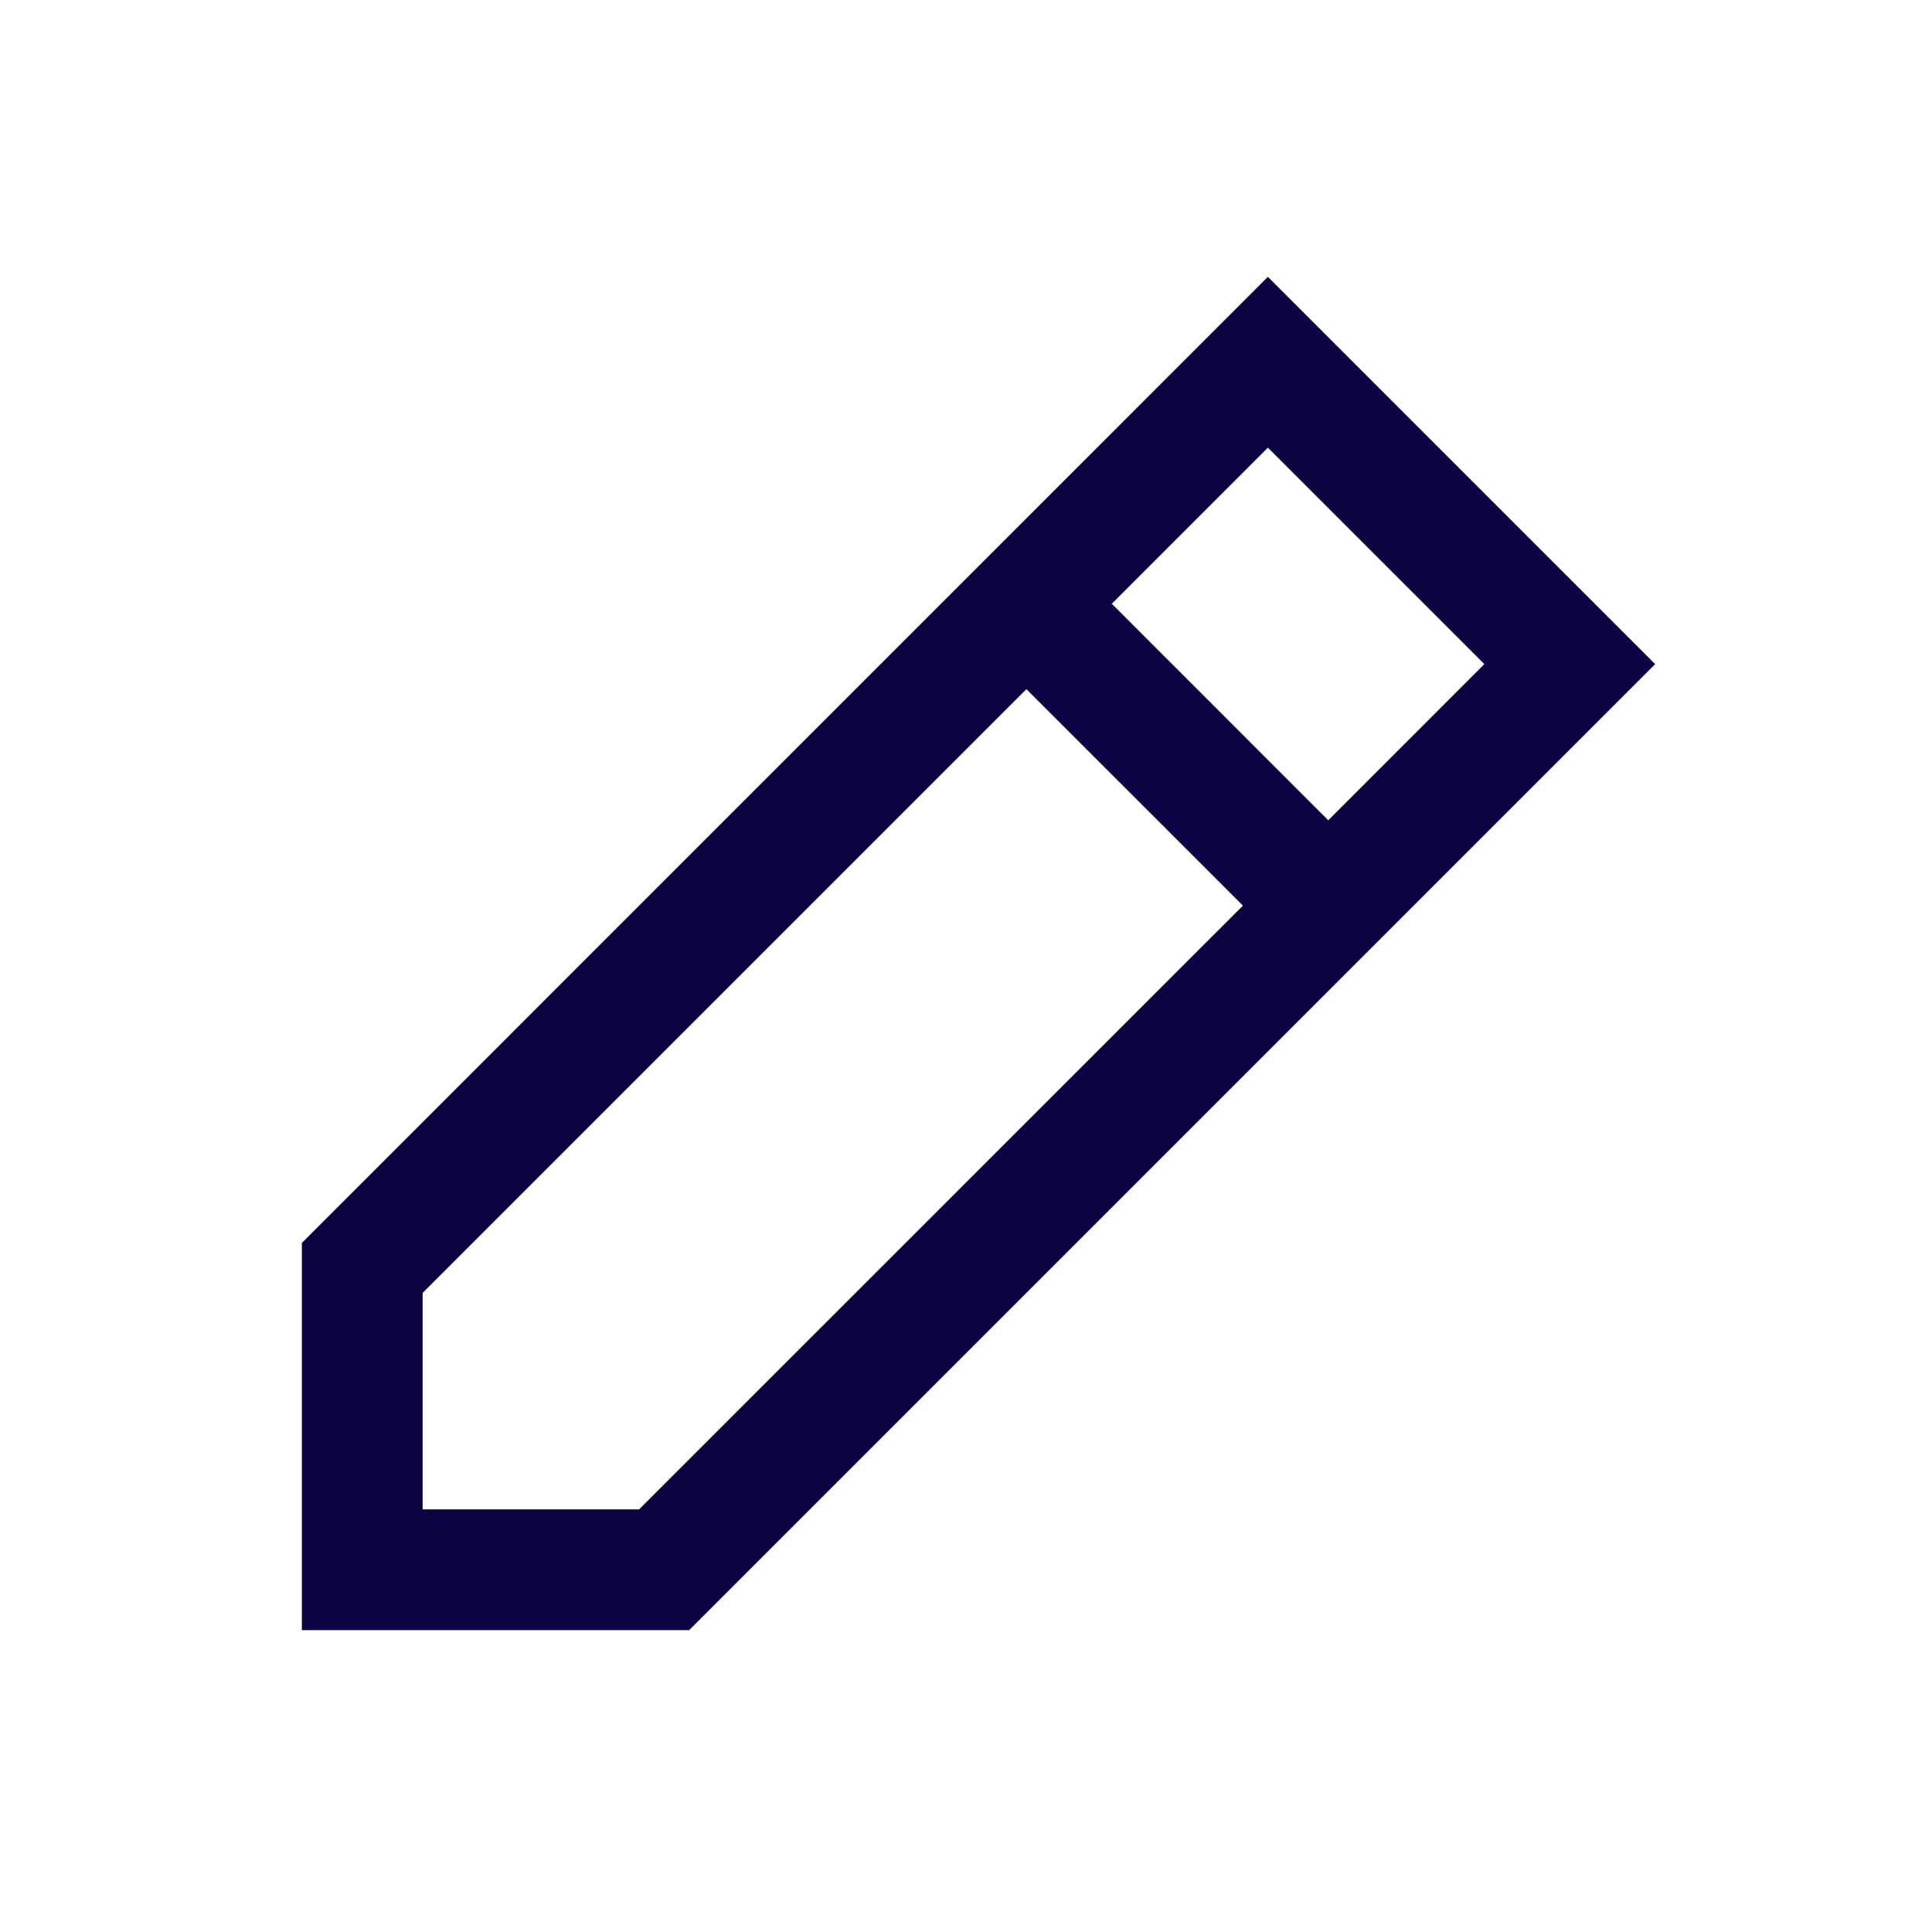
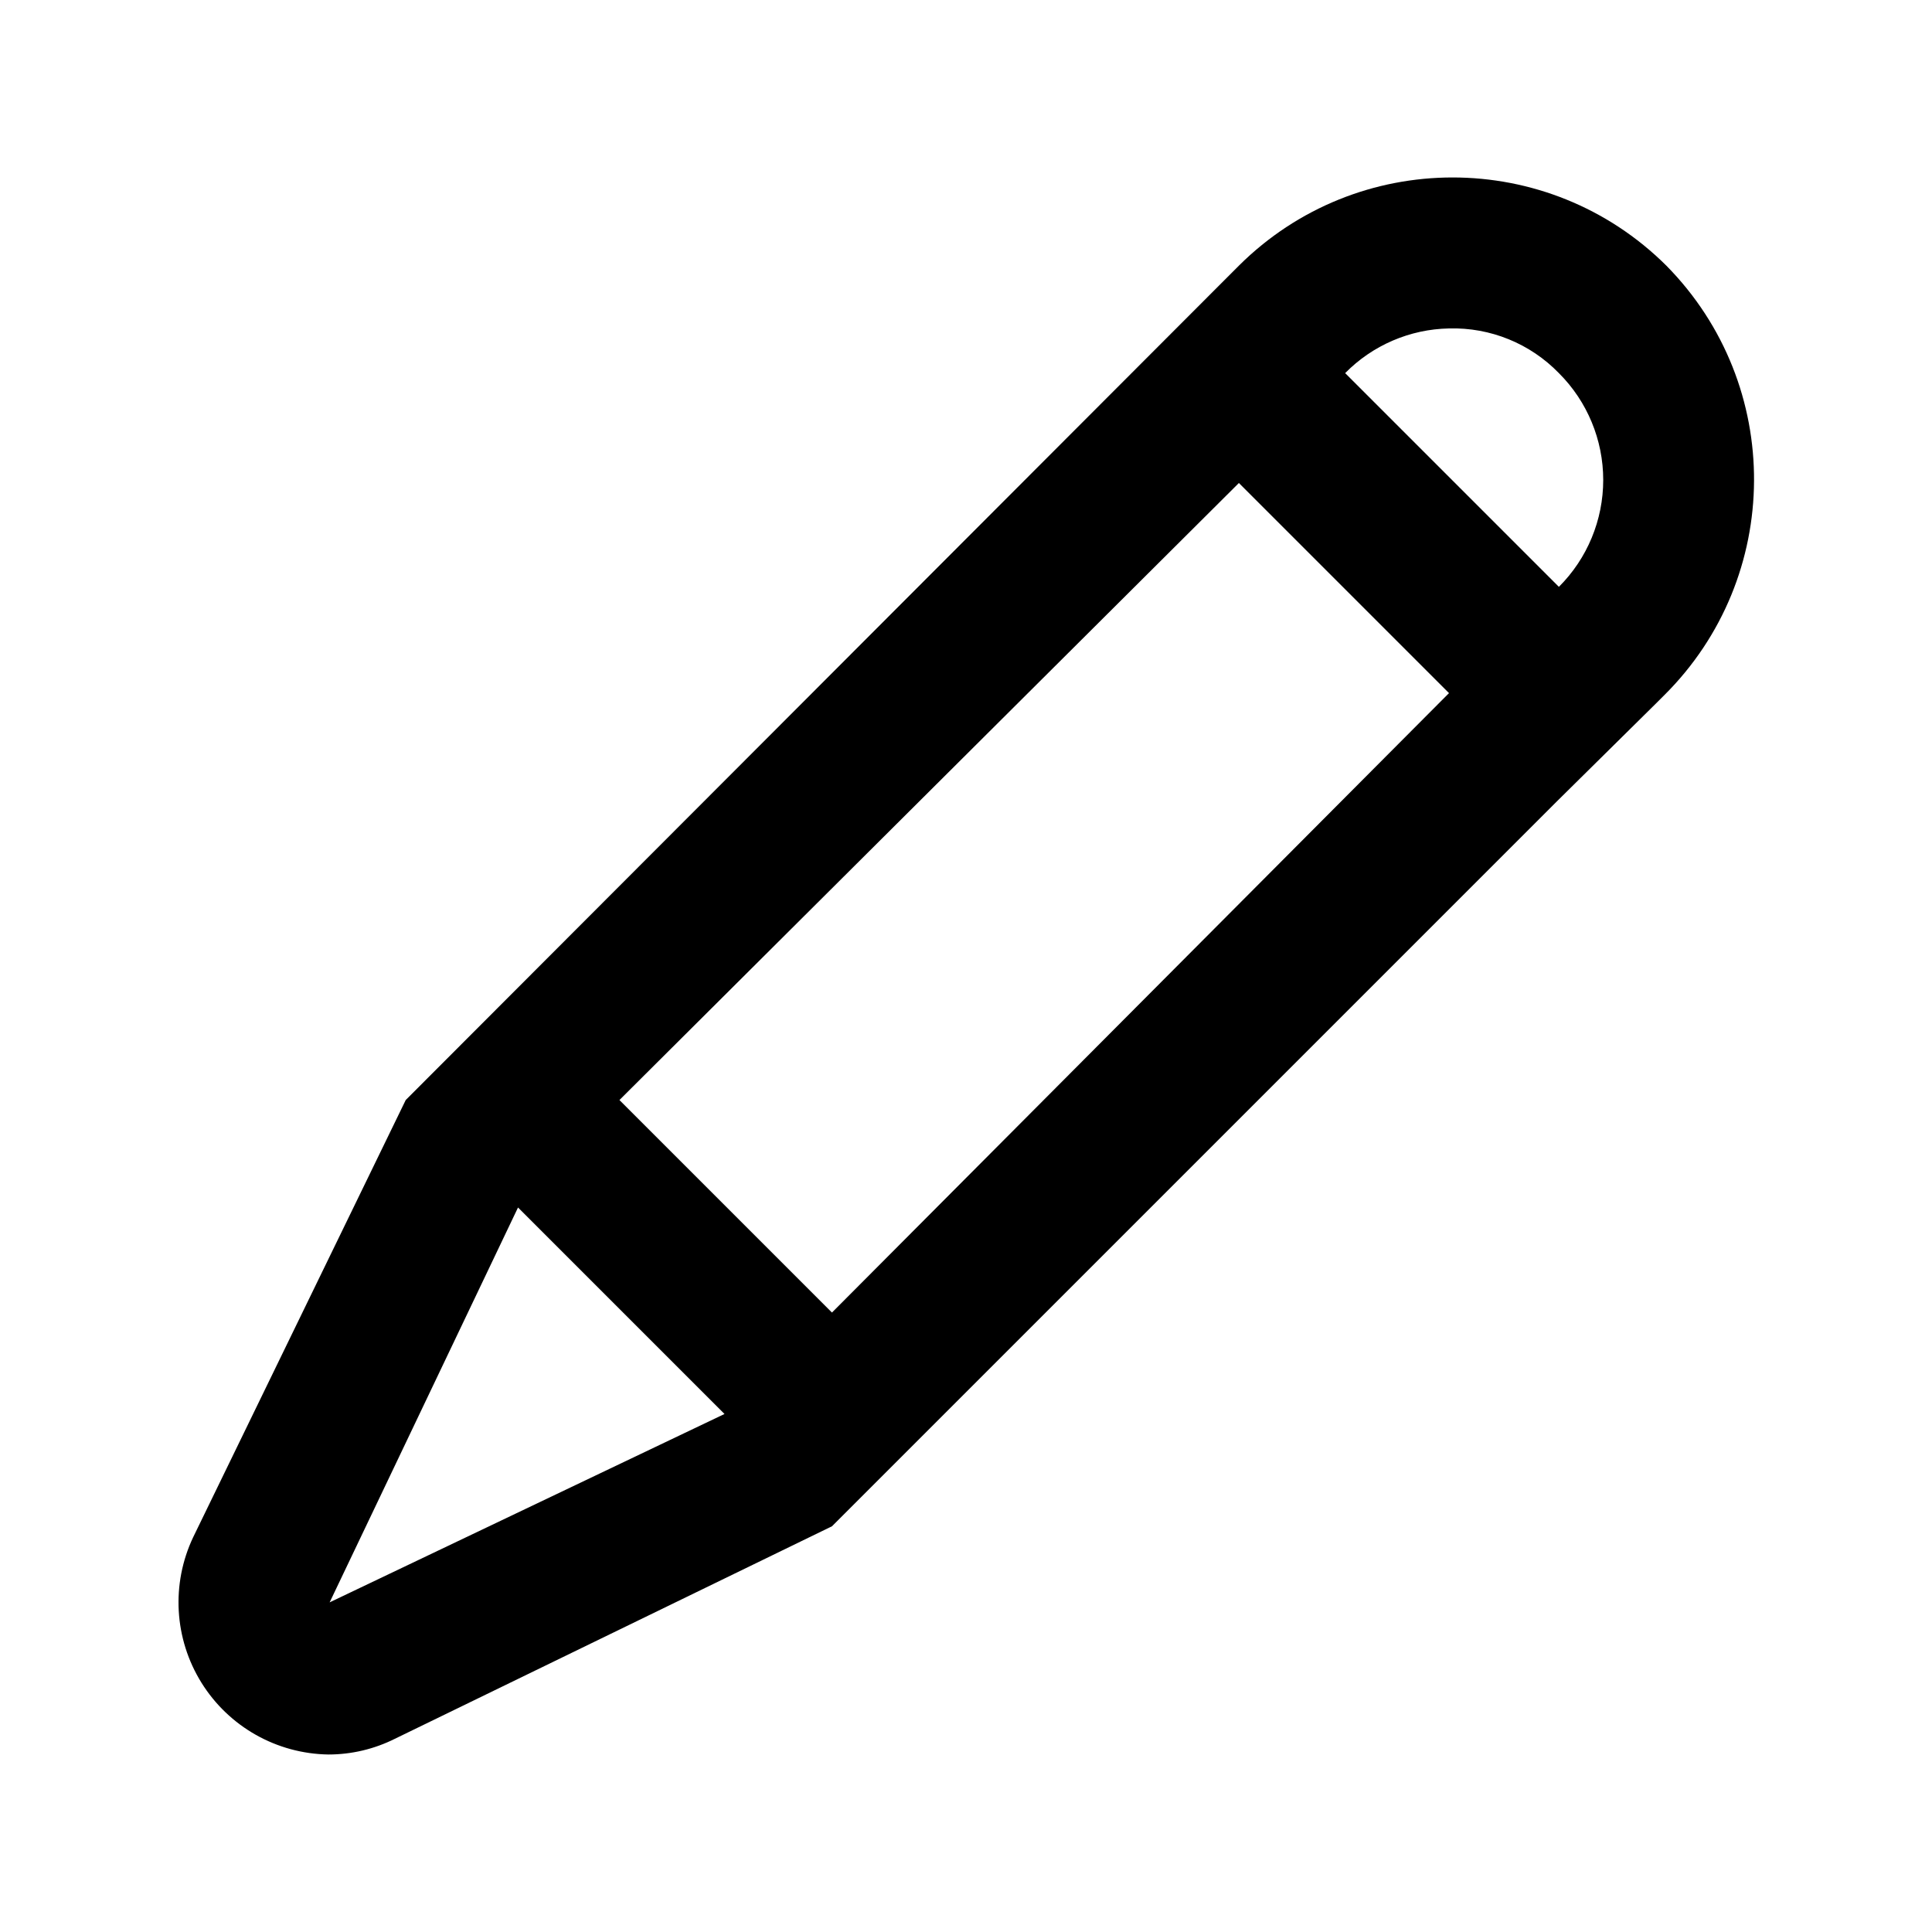
- <svg xmlns="http://www.w3.org/2000/svg" width="800px" height="800px" viewBox="0 0 24 24" fill="none">
-   <path fill-rule="evenodd" clip-rule="evenodd" d="M8.561 20.25L20.561 8.25L15.75 3.439L3.75 15.44V20.25H8.561ZM15.75 5.561L18.439 8.25L16.5 10.19L13.811 7.5L15.75 5.561ZM12.75 8.561L15.44 11.25L7.939 18.75H5.25L5.25 16.061L12.75 8.561Z" fill="#080341" />
+ <svg xmlns="http://www.w3.org/2000/svg" fill="#000000" width="800px" height="800px" viewBox="0 0 16 16">
+   <path d="M13.8 2.2a2.51 2.51 0 0 0-3.54 0l-6.9 6.91-1.76 3.62a1.26 1.26 0 0 0 1.12 1.8 1.23 1.23 0 0 0 .55-.13l3.62-1.76 6-6 .83-.82.06-.06a2.52 2.52 0 0 0 .02-3.56zm-.89.89a1.25 1.25 0 0 1 0 1.77l-1.77-1.77a1.24 1.24 0 0 1 .86-.37 1.22 1.22 0 0 1 .91.37zM2.73 13.27 4.29 10 6 11.71zm4.16-2.4L5.13 9.11 10.26 4 12 5.74z" />
</svg>
